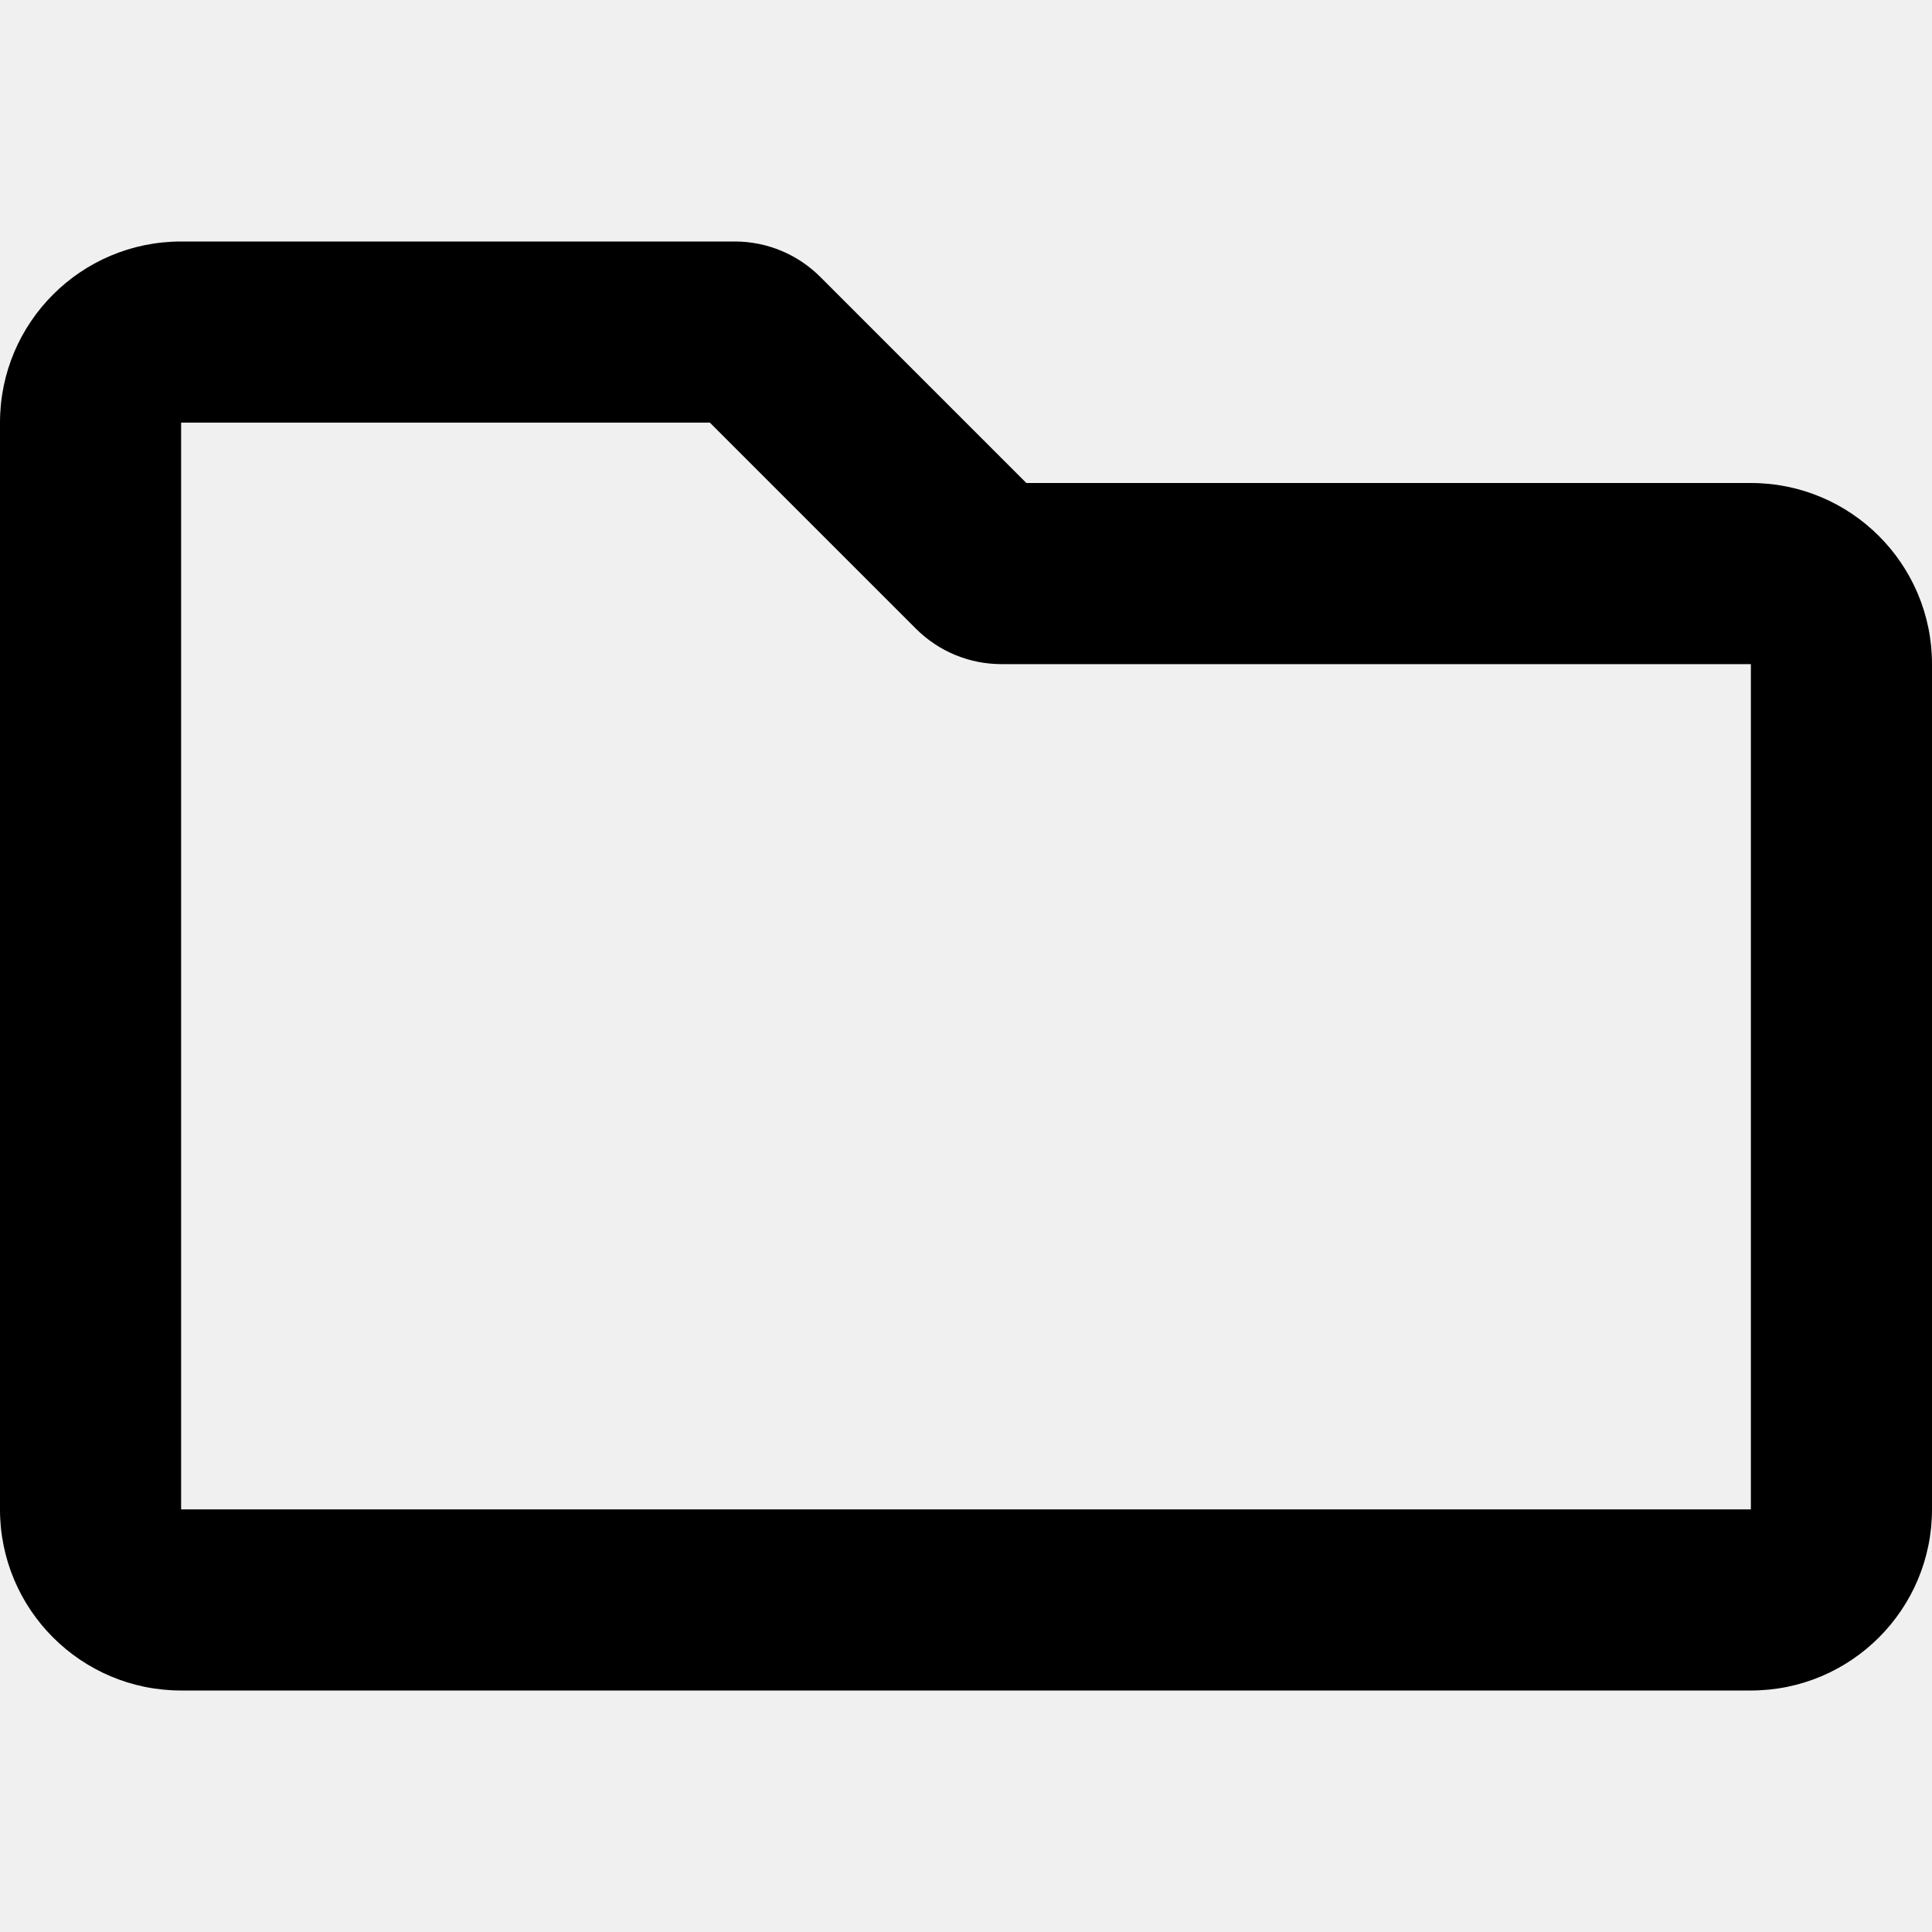
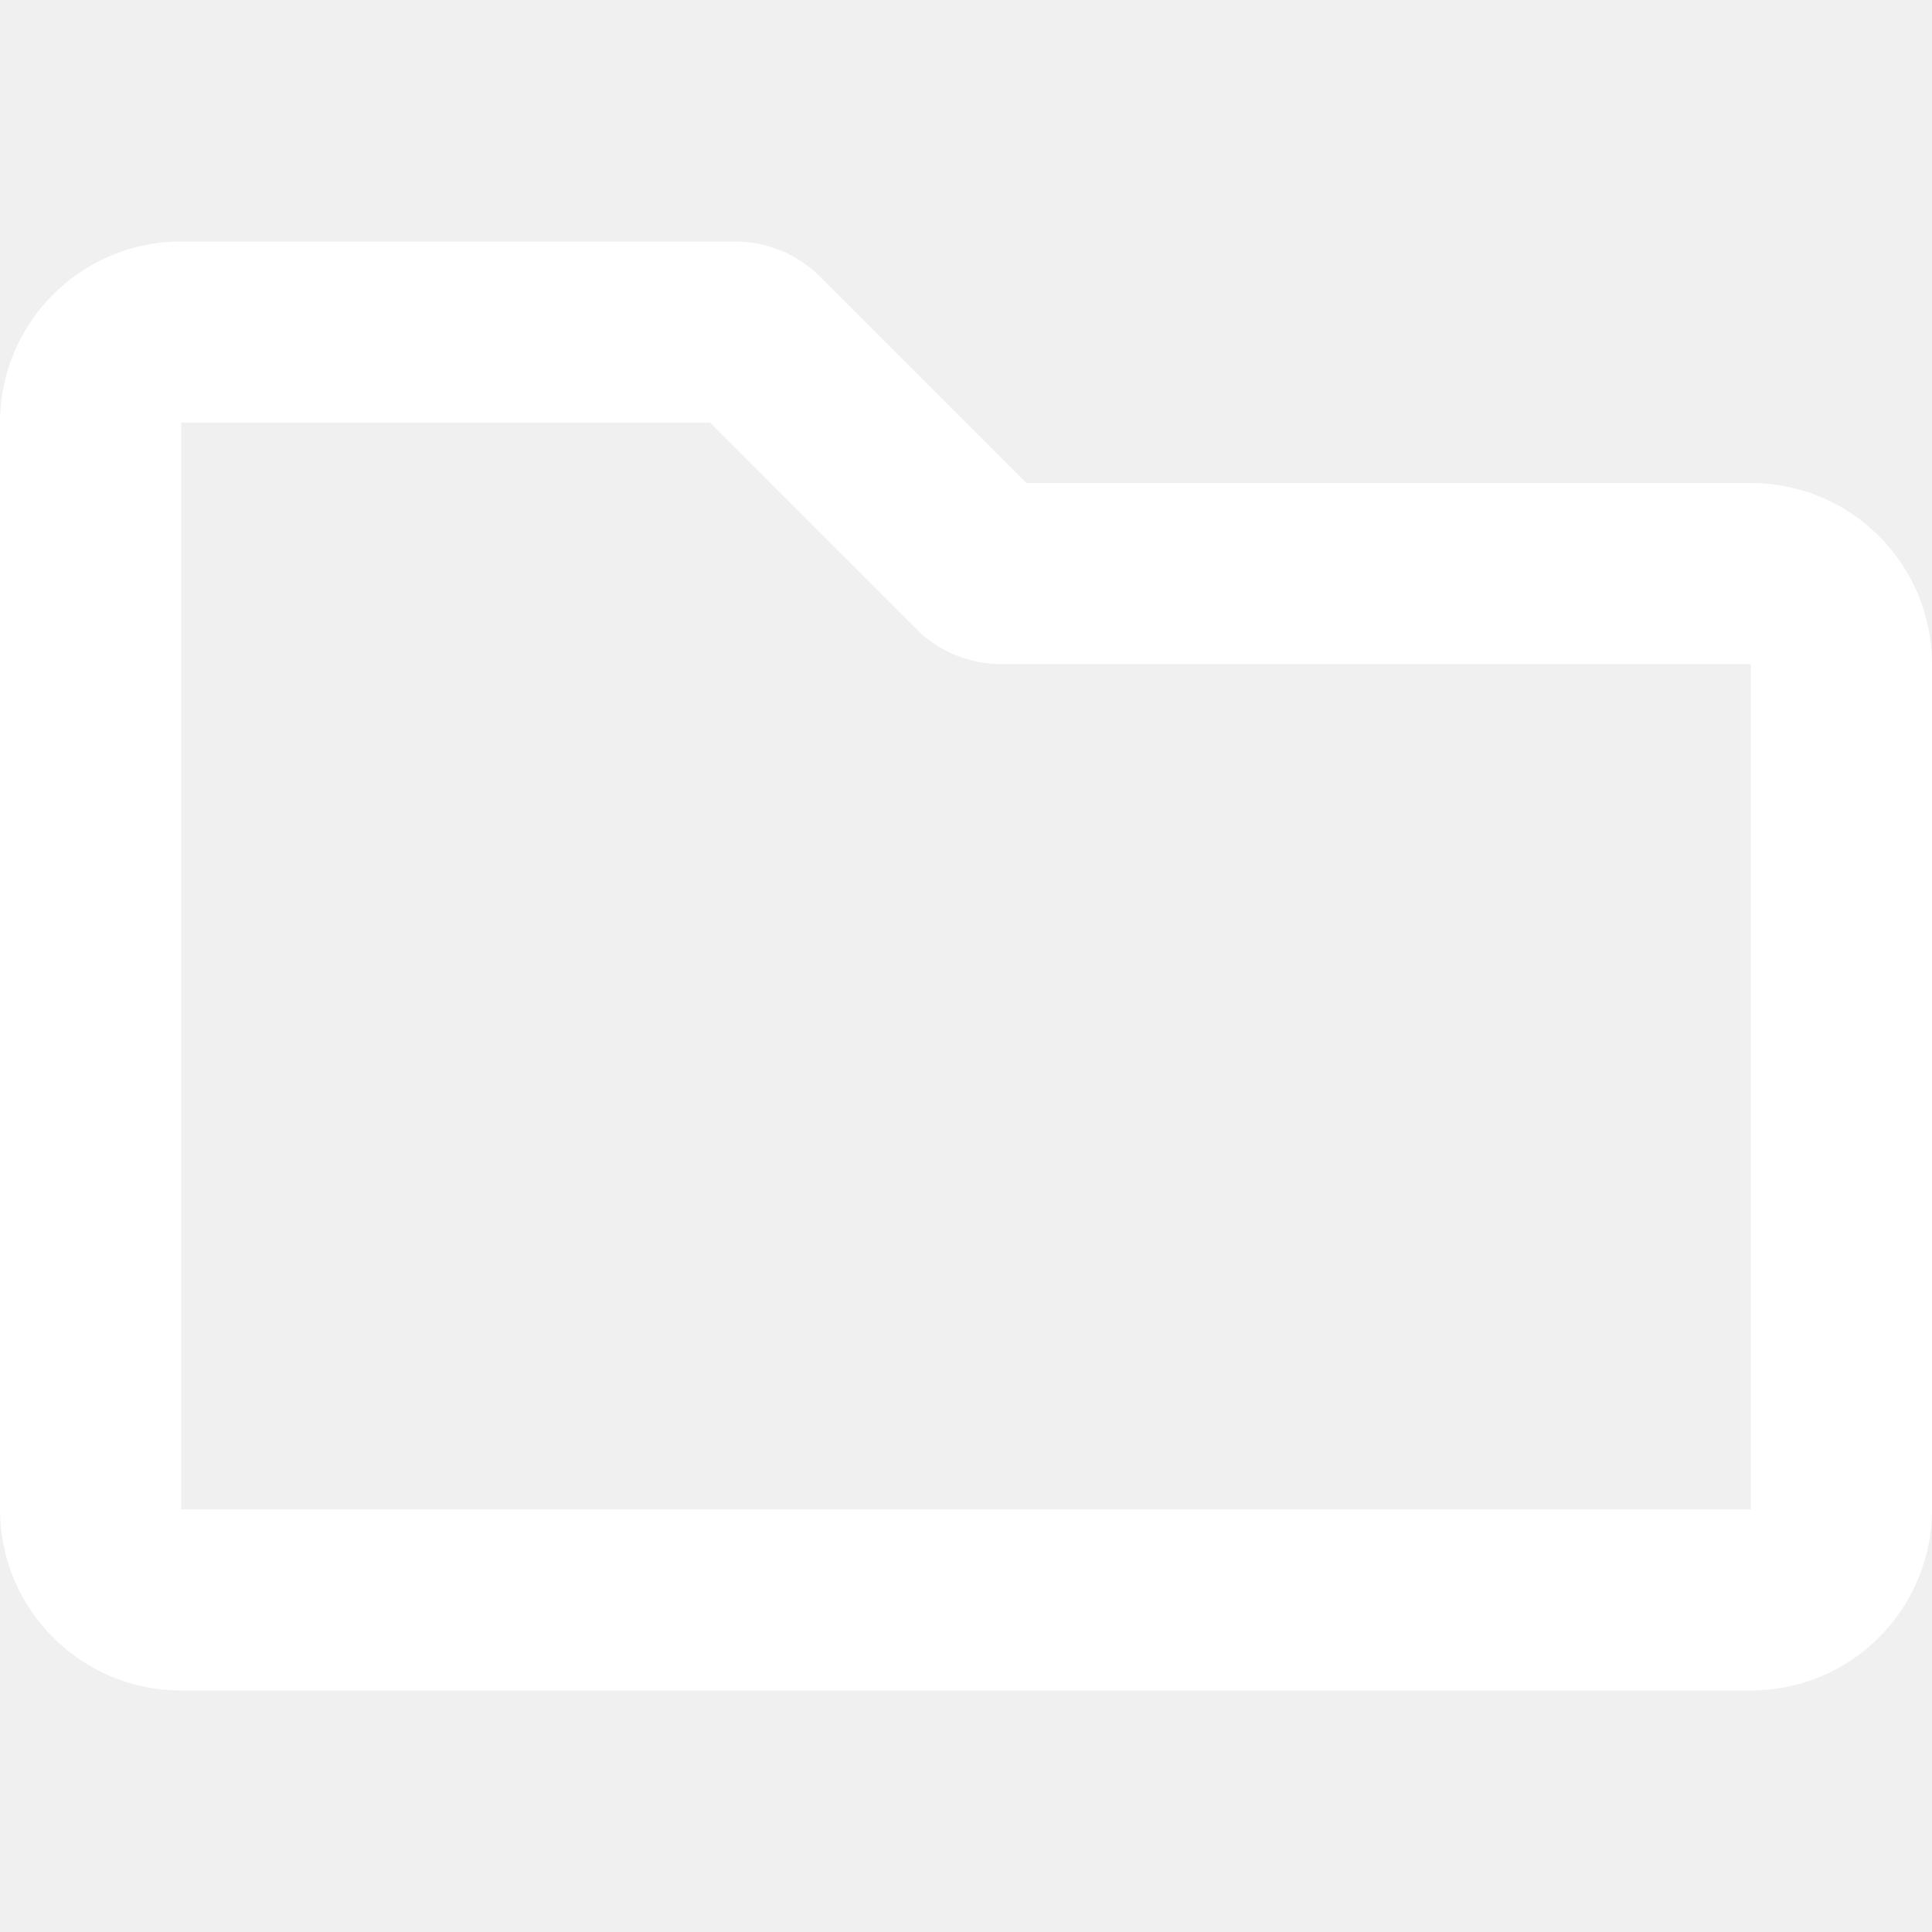
<svg xmlns="http://www.w3.org/2000/svg" aria-hidden="true" focusable="false" data-prefix="far" data-icon="folder" class="svg-inline--fa fa-folder fa-w-16" role="img" viewBox="0 0 512 512">
-   <path fill="currentColor" d="M464 128H272l-54.63-54.63c-6-6-14.14-9.37-22.63-9.37H48C21.49 64 0 85.49 0 112v288c0 26.51 21.49 48 48 48h416c26.51 0 48-21.49 48-48V176c0-26.51-21.49-48-48-48zm0 272H48V112h140.12l54.63 54.63c6 6 14.14 9.37 22.63 9.37H464v224z" />
+   <path fill="#FFFFFF" d="M464 128H272l-54.63-54.63c-6-6-14.14-9.37-22.63-9.37H48C21.49 64 0 85.49 0 112v288c0 26.51 21.49 48 48 48h416c26.51 0 48-21.49 48-48V176c0-26.51-21.49-48-48-48zm0 272H48V112h140.12l54.63 54.63c6 6 14.14 9.37 22.63 9.37H464v224z" />
</svg>
